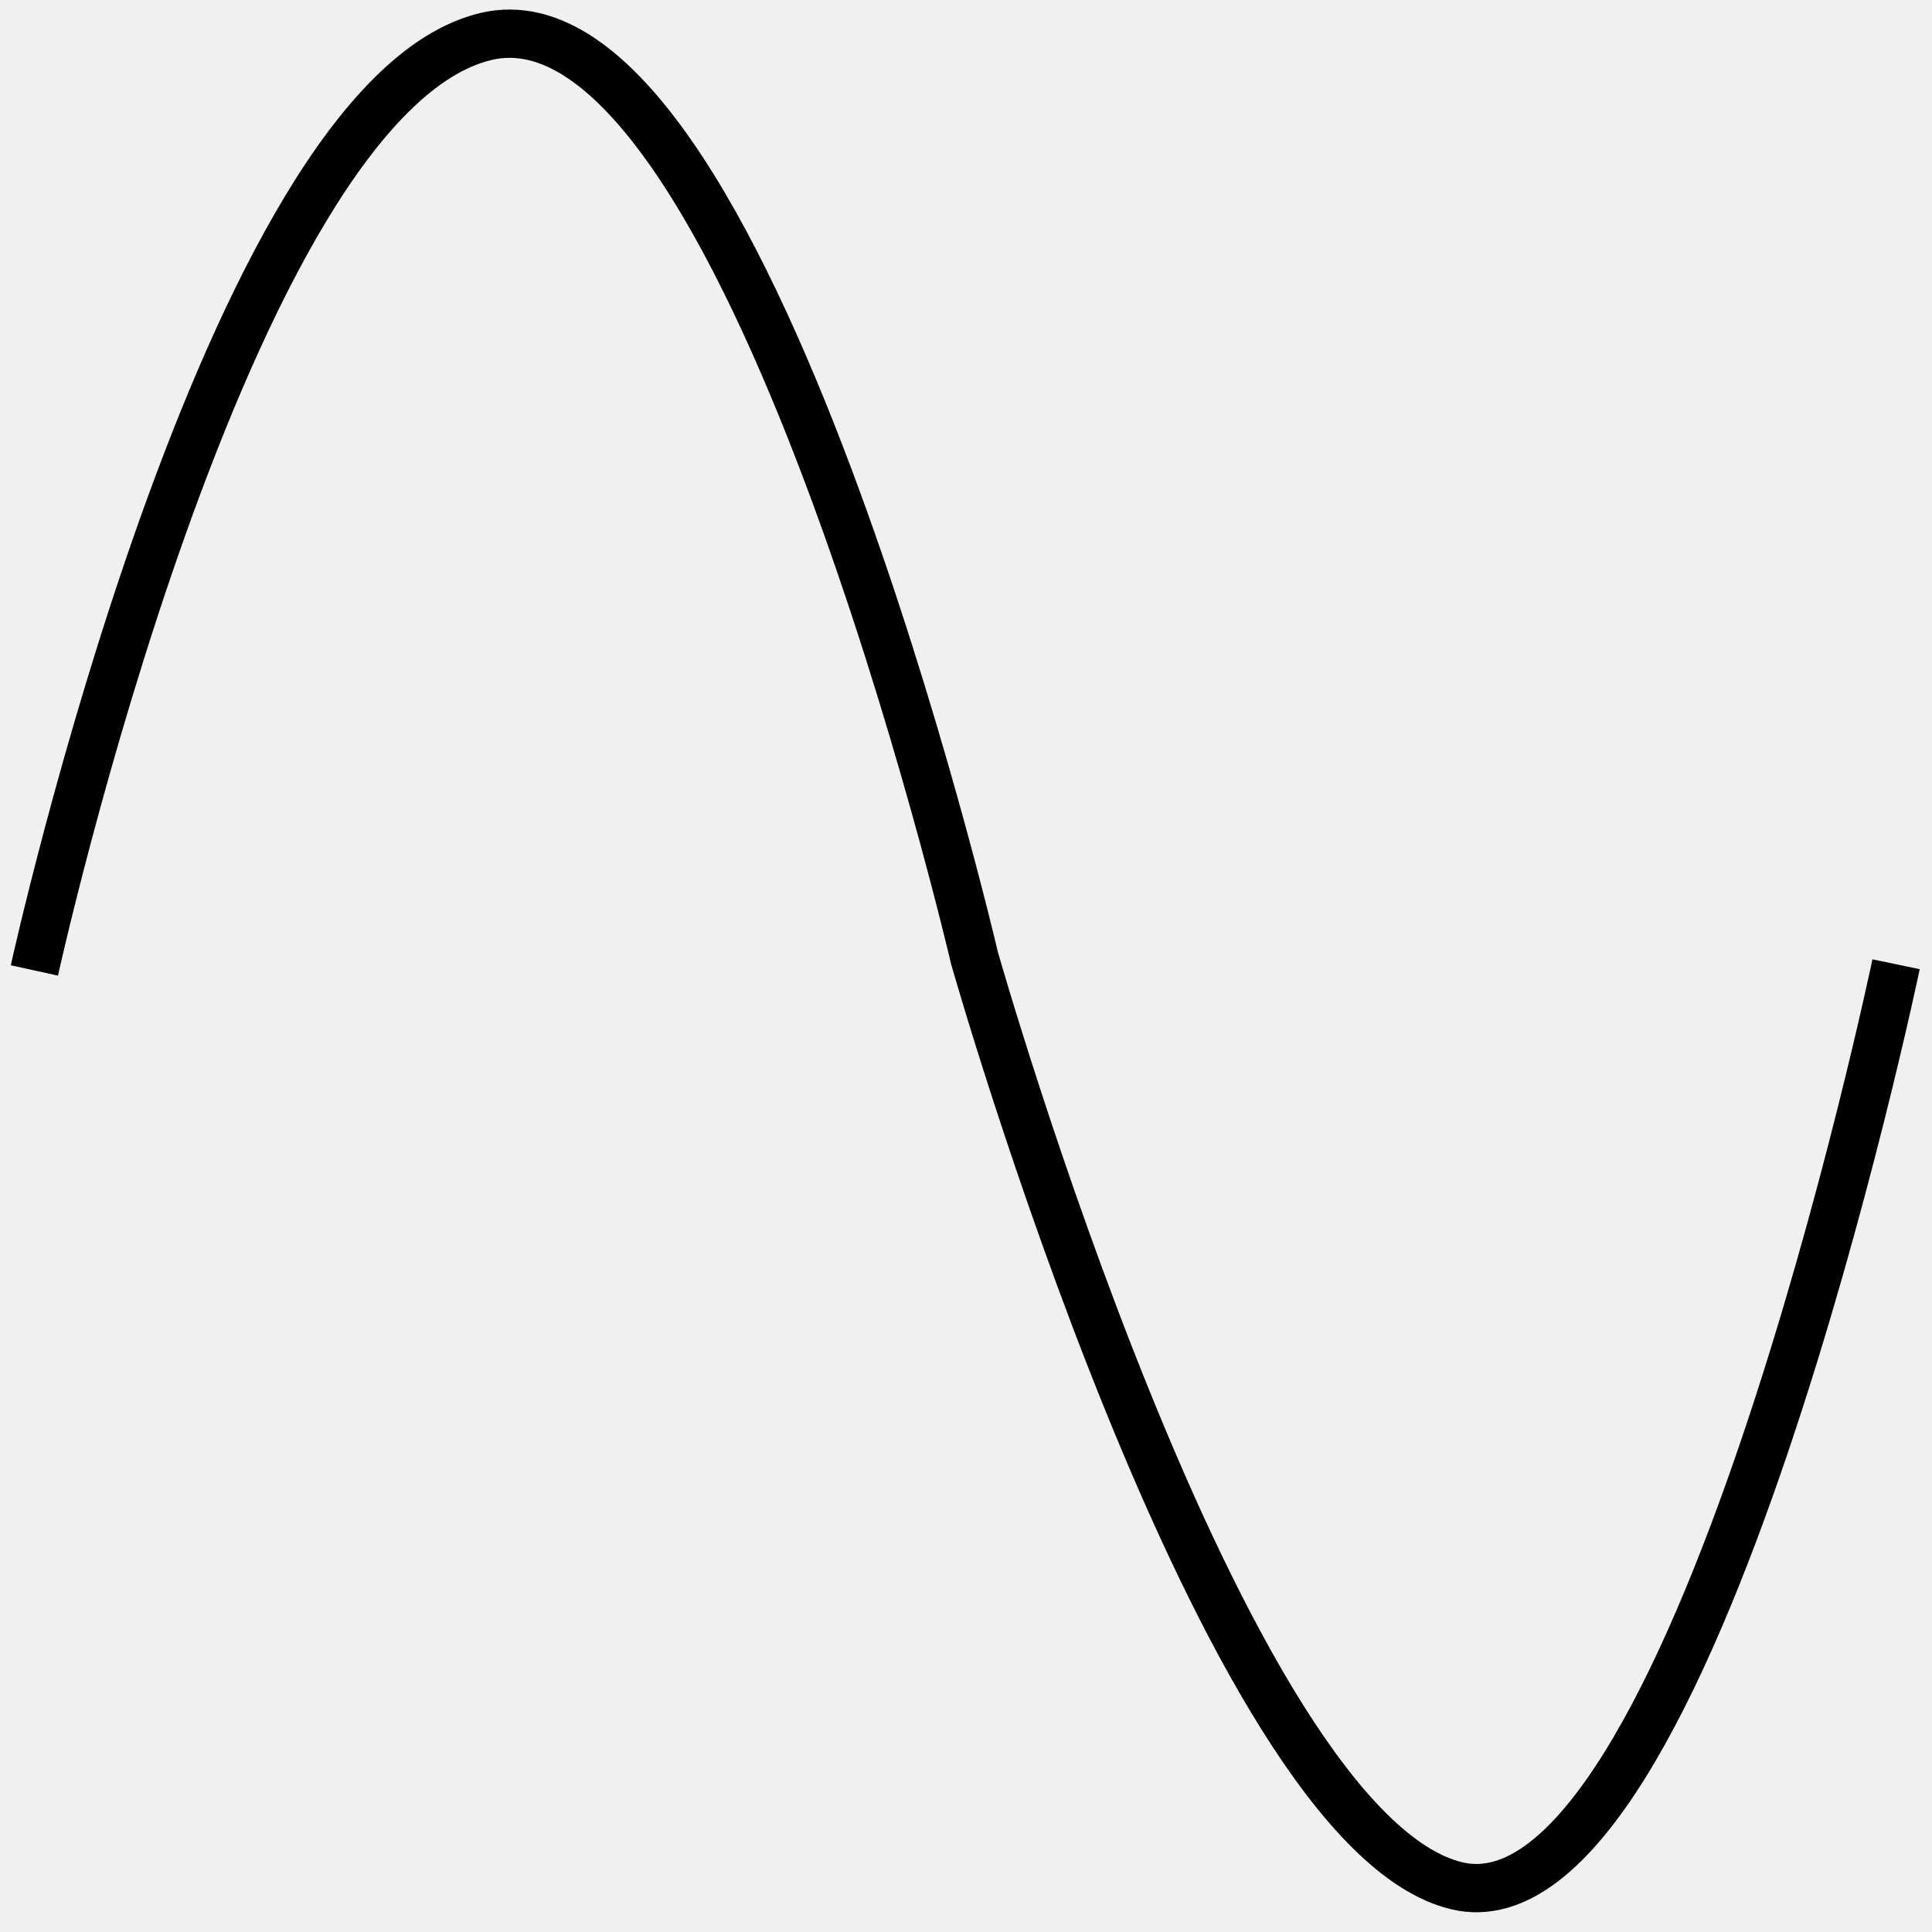
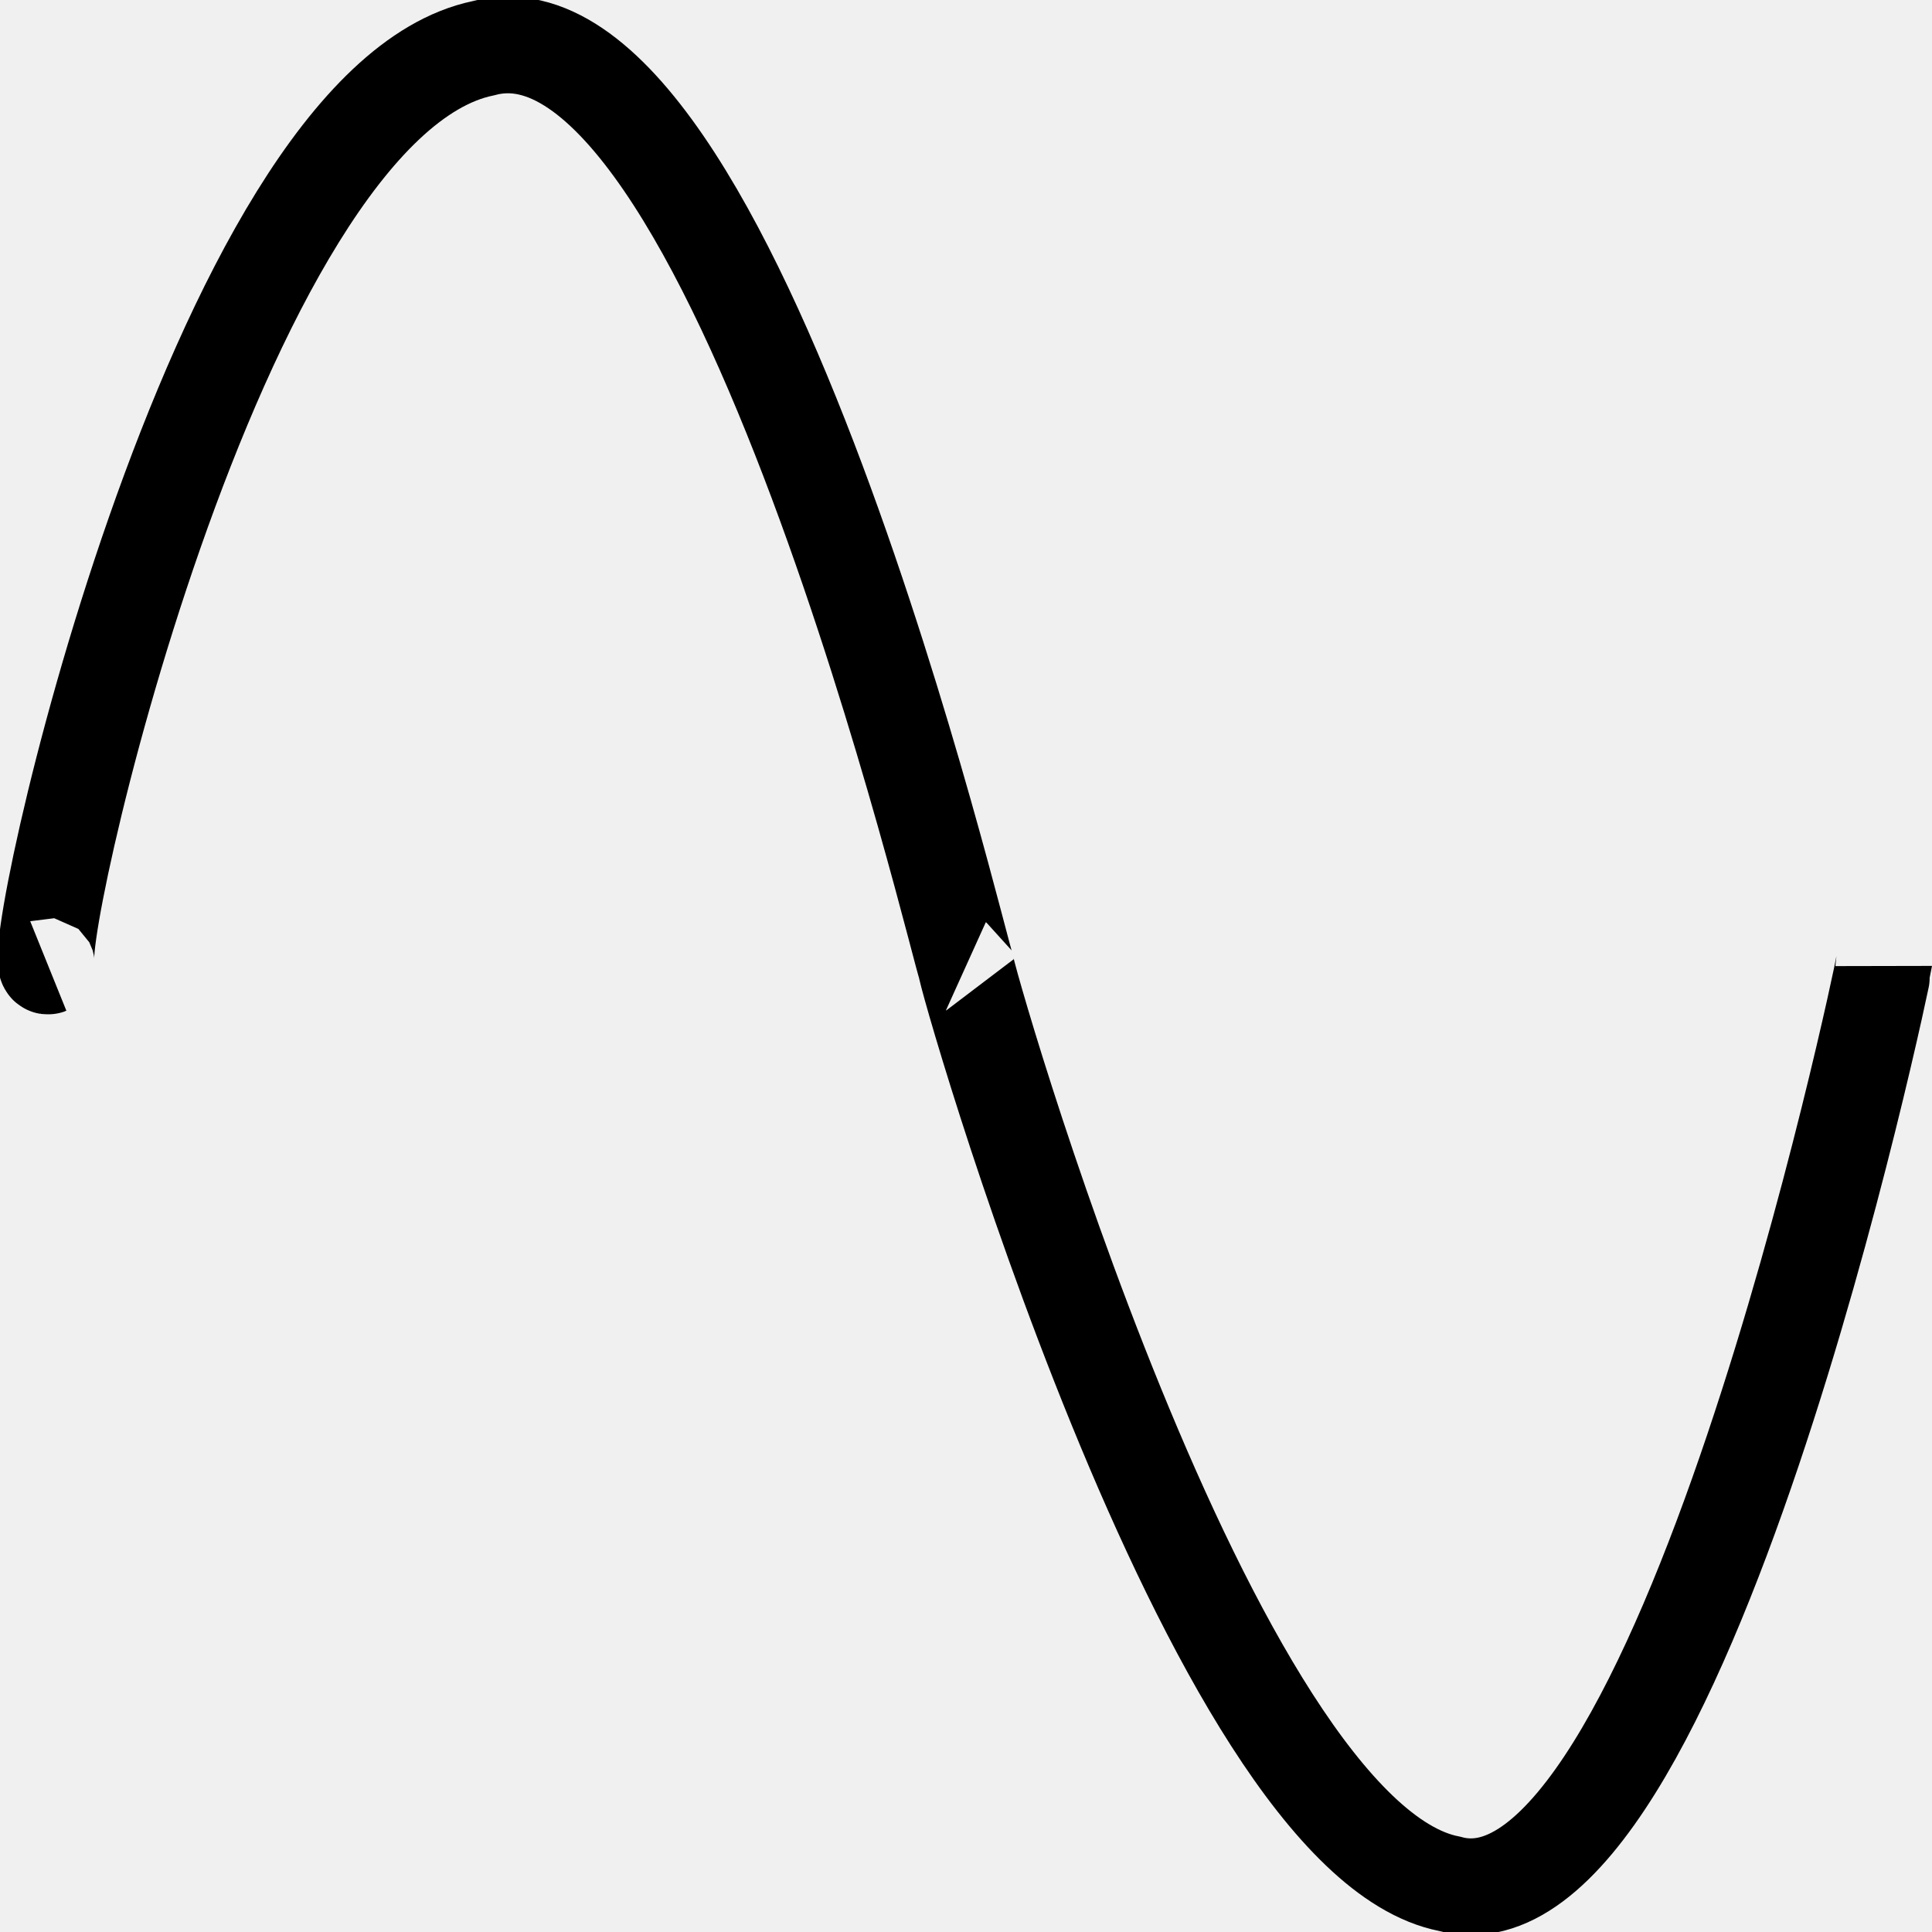
- <svg xmlns="http://www.w3.org/2000/svg" id="master-artboard" viewBox="0 0 400 400" version="1.1" x="0px" y="0px" style="enable-background:new 0 0 1400 980;" width="400px" height="400px">
-   <rect id="ee-background" x="0" y="0" width="400" height="400" style="fill: white; fill-opacity: 0; pointer-events: none;" />
-   <path d="M 4.557 202.199 C 4.557 202.199 44.254 21.642 98.037 8.836 C 151.82 -3.969 199.2 199.638 199.2 199.638 C 199.2 199.638 250.422 380.195 299.083 391.72 C 347.744 403.245 390.002 200.918 390.002 200.918" style="fill: rgb(0, 0, 0); fill-opacity: 0; stroke: rgb(0, 0, 0); stroke-opacity: 1; stroke-width: 10; paint-order: stroke;" transform="matrix(1, 0, 0, 1, 2.5611, -1.280547)" />
+ <svg xmlns="http://www.w3.org/2000/svg" id="master-artboard" viewBox="0 0 400 400" version="1.1" x="0px" y="0px" width="400px" height="400px">
+   <path d="M 10 200 C 4.557 202.199 44.254 21.642 100 10 C 151.82 -3.969 199.2 199.638 200 200 C 199.2 199.638 250.422 380.195 300 390 C 347.744 403.245 390.002 200.918 390 200" style="fill: rgb(0, 0, 0); fill-opacity: 0; stroke: rgb(0, 0, 0); stroke-opacity: 1; stroke-width: 20; paint-order: stroke;" />
</svg>
